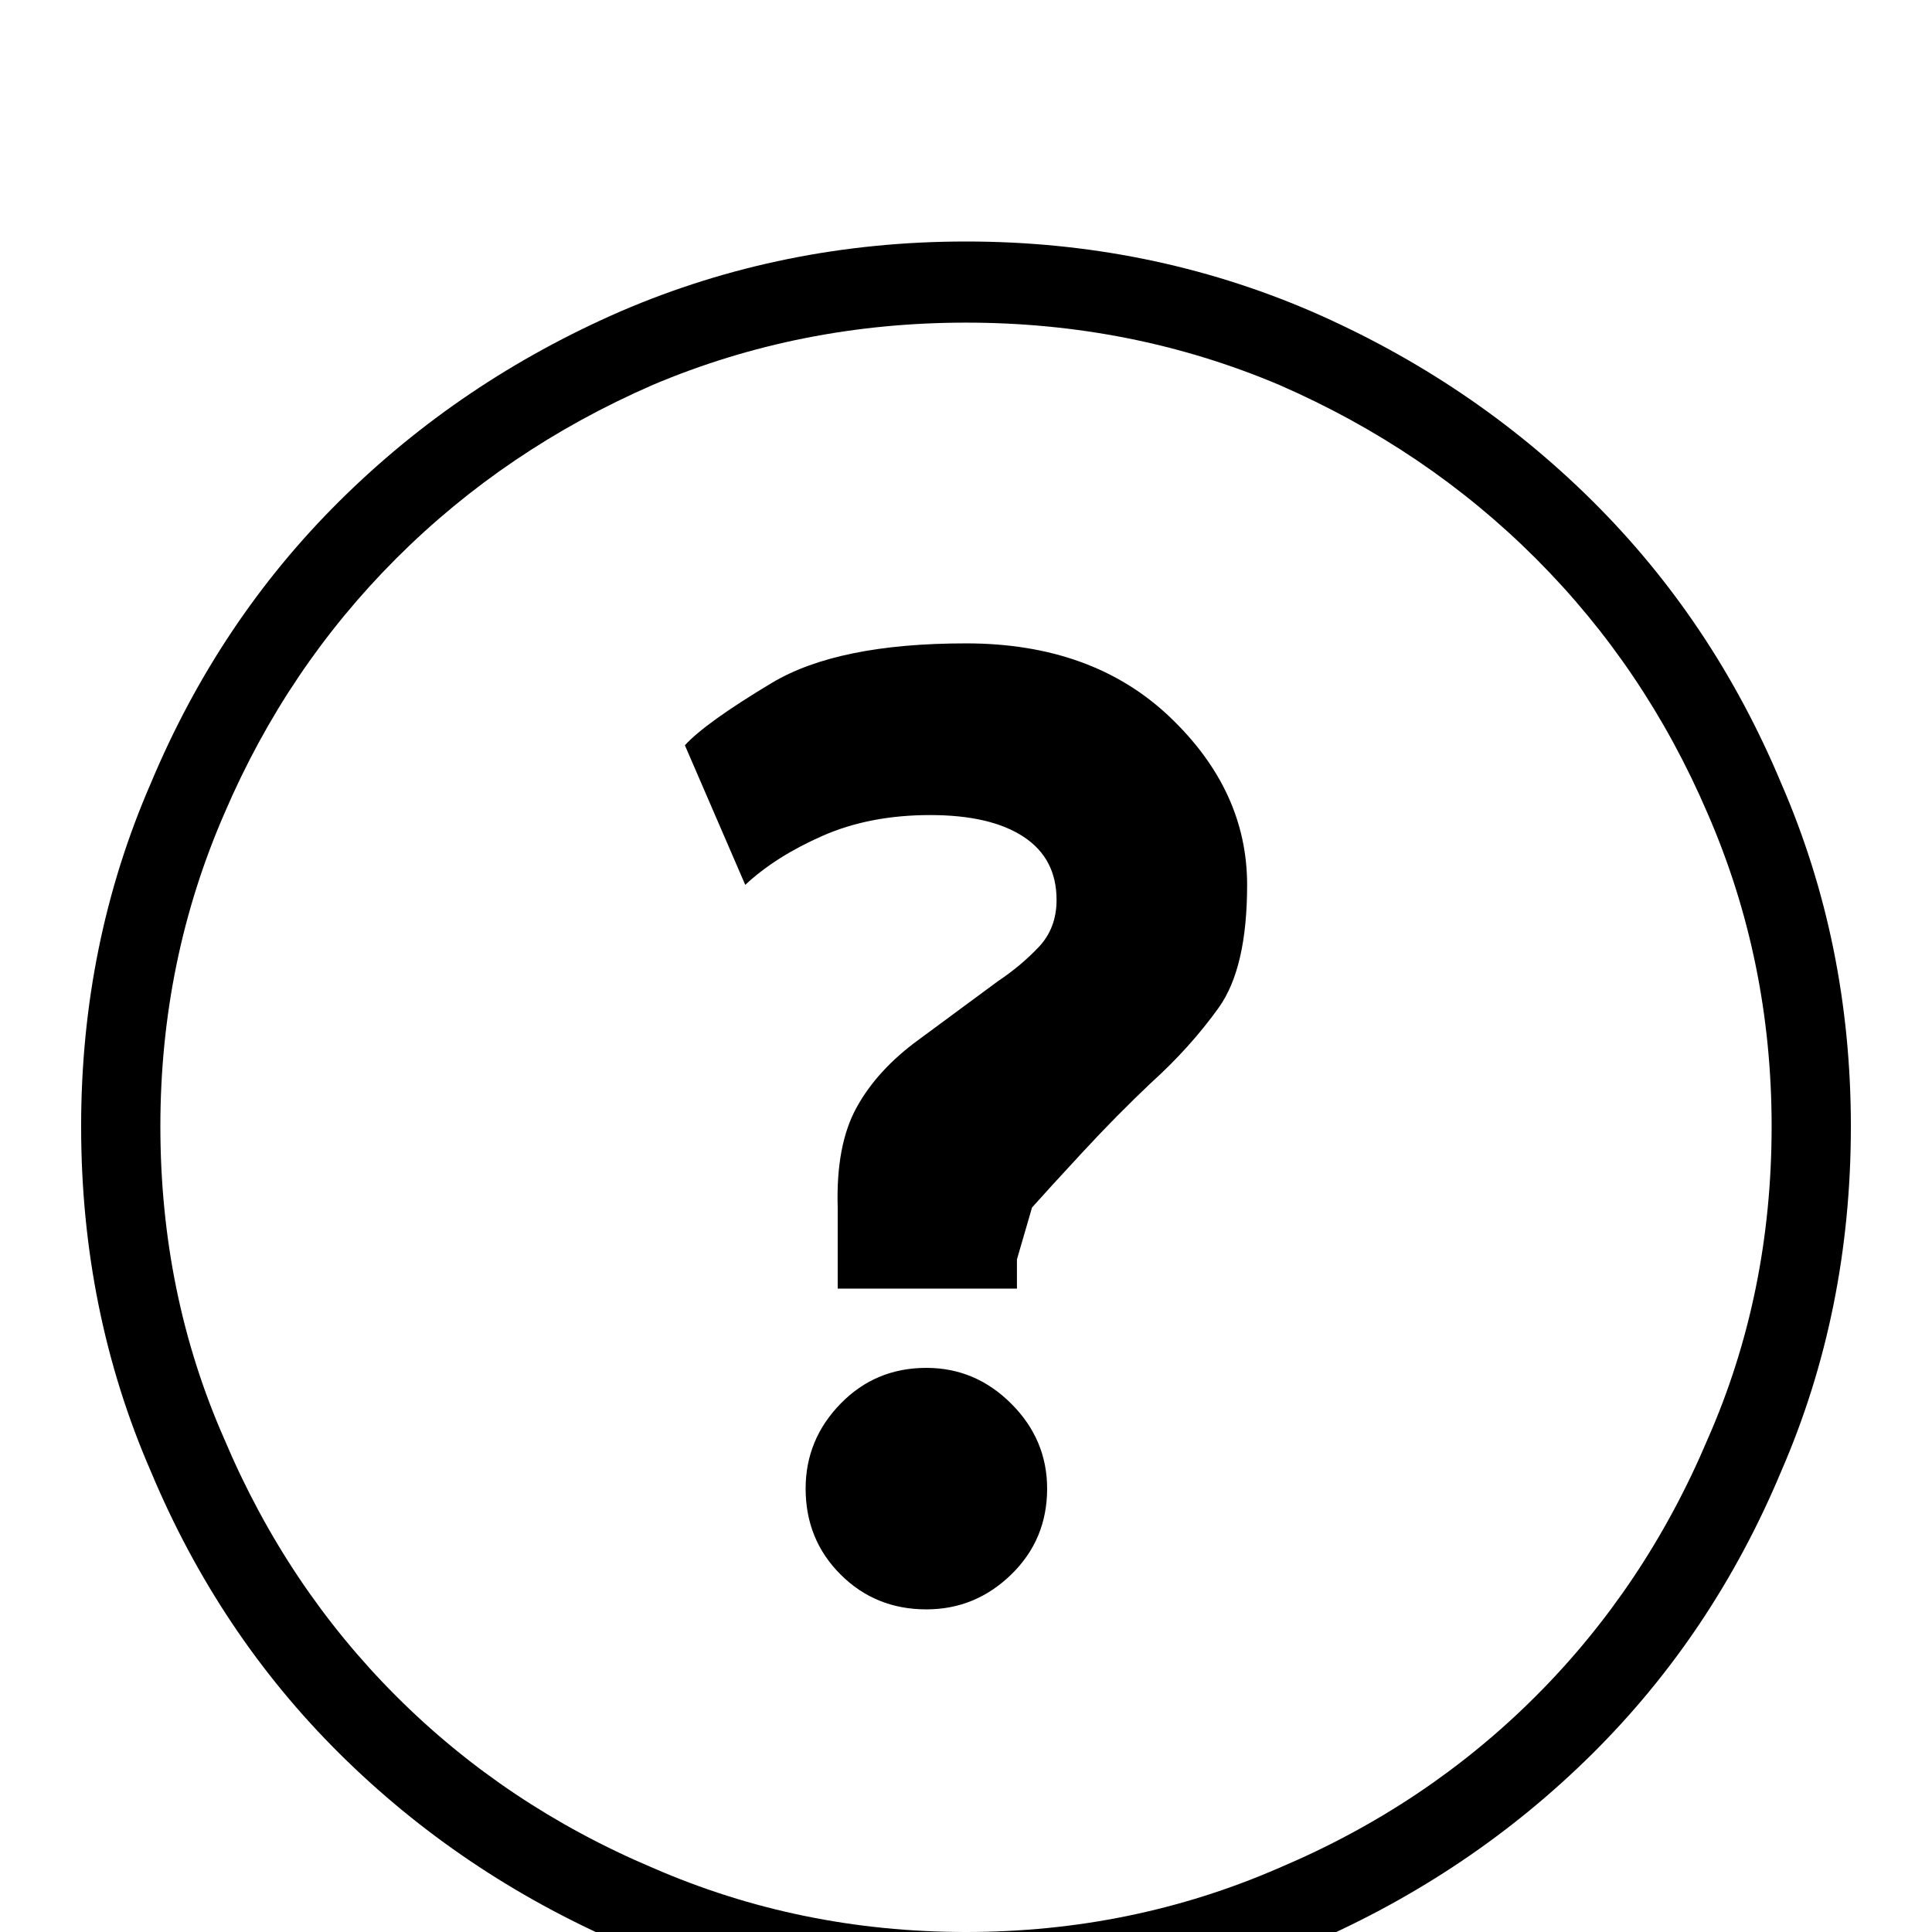
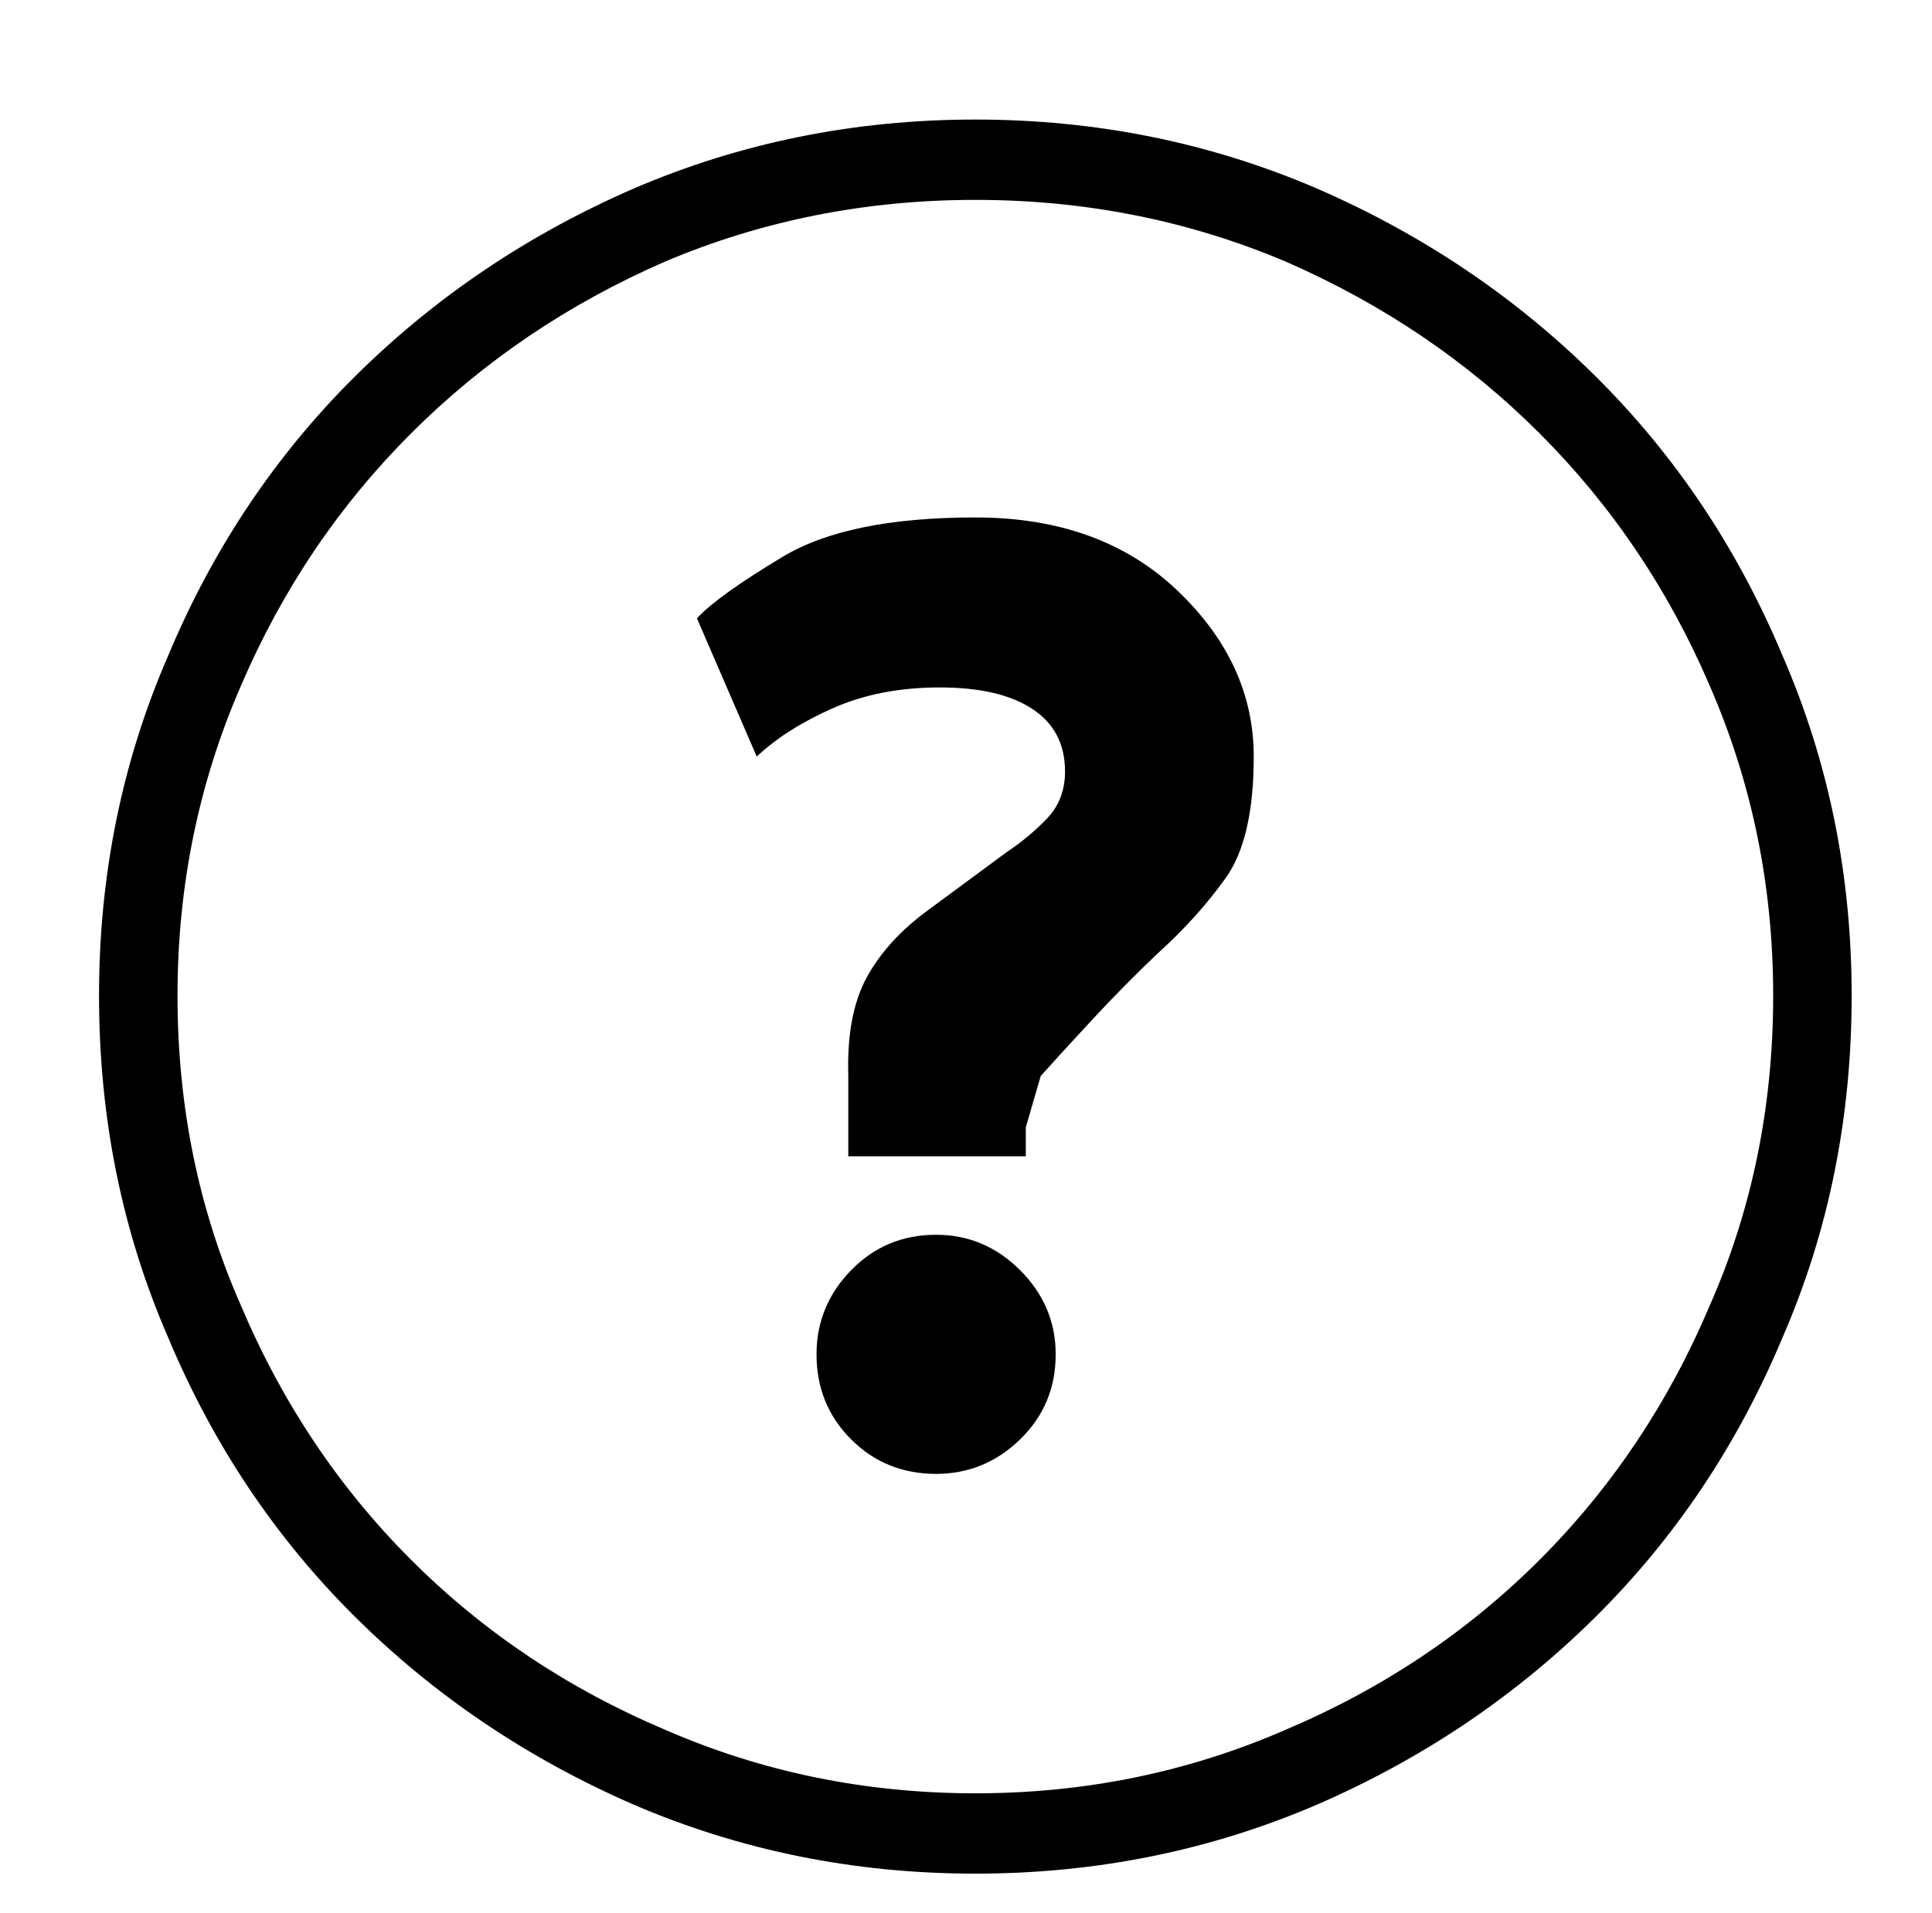
- <svg xmlns="http://www.w3.org/2000/svg" version="1.1" viewBox="0 -64 1024 1024">
+ <svg xmlns="http://www.w3.org/2000/svg" version="1.1" viewBox="-10 0 1034 1024">
  <g transform="matrix(1 0 0 -1 0 960)">
    <path fill="currentColor" d="M512 683q-68 0 -103 -21t-46 -33l32 -74q16 15 41 26t57 11t49.5 -11.5t17.5 -33.5q0 -15 -9.5 -25t-21.5 -18l-42 -31q-22 -16 -33 -36t-10 -53v-43h95v15.5t8 27.5q8 9 26.5 29t36.5 37q21 19 36 40t15 65q0 50 -41 89t-108 39v0zM555 235q0 -27 -19 -45.5t-45 -18.5 q-27 0 -45.5 18.5t-18.5 45.5q0 26 18.5 45t45.5 19q26 0 45 -19t19 -45zM512 853q88 0 166 -33q78 -34 136 -92t91 -135q34 -78 34 -166q0 -89 -34 -166q-33 -78 -91 -136t-136 -91q-78 -34 -166 -34t-166 34q-78 33 -136 91t-91 136q-34 77 -34 166q0 88 34 166 q33 77 91 135t136 92q78 33 166 33v0zM512 896q-97 0 -183 -37q-85 -37 -149 -100.5t-100 -149.5q-37 -85 -37 -182q0 -98 37 -183q36 -86 100 -149.5t149 -100.5q86 -37 183 -37t183 37q85 37 149 100.5t100 149.5q37 85 37 183q0 97 -37 182q-36 86 -100 149.5t-149 100.5 q-86 37 -183 37v0z" />
  </g>
</svg>
